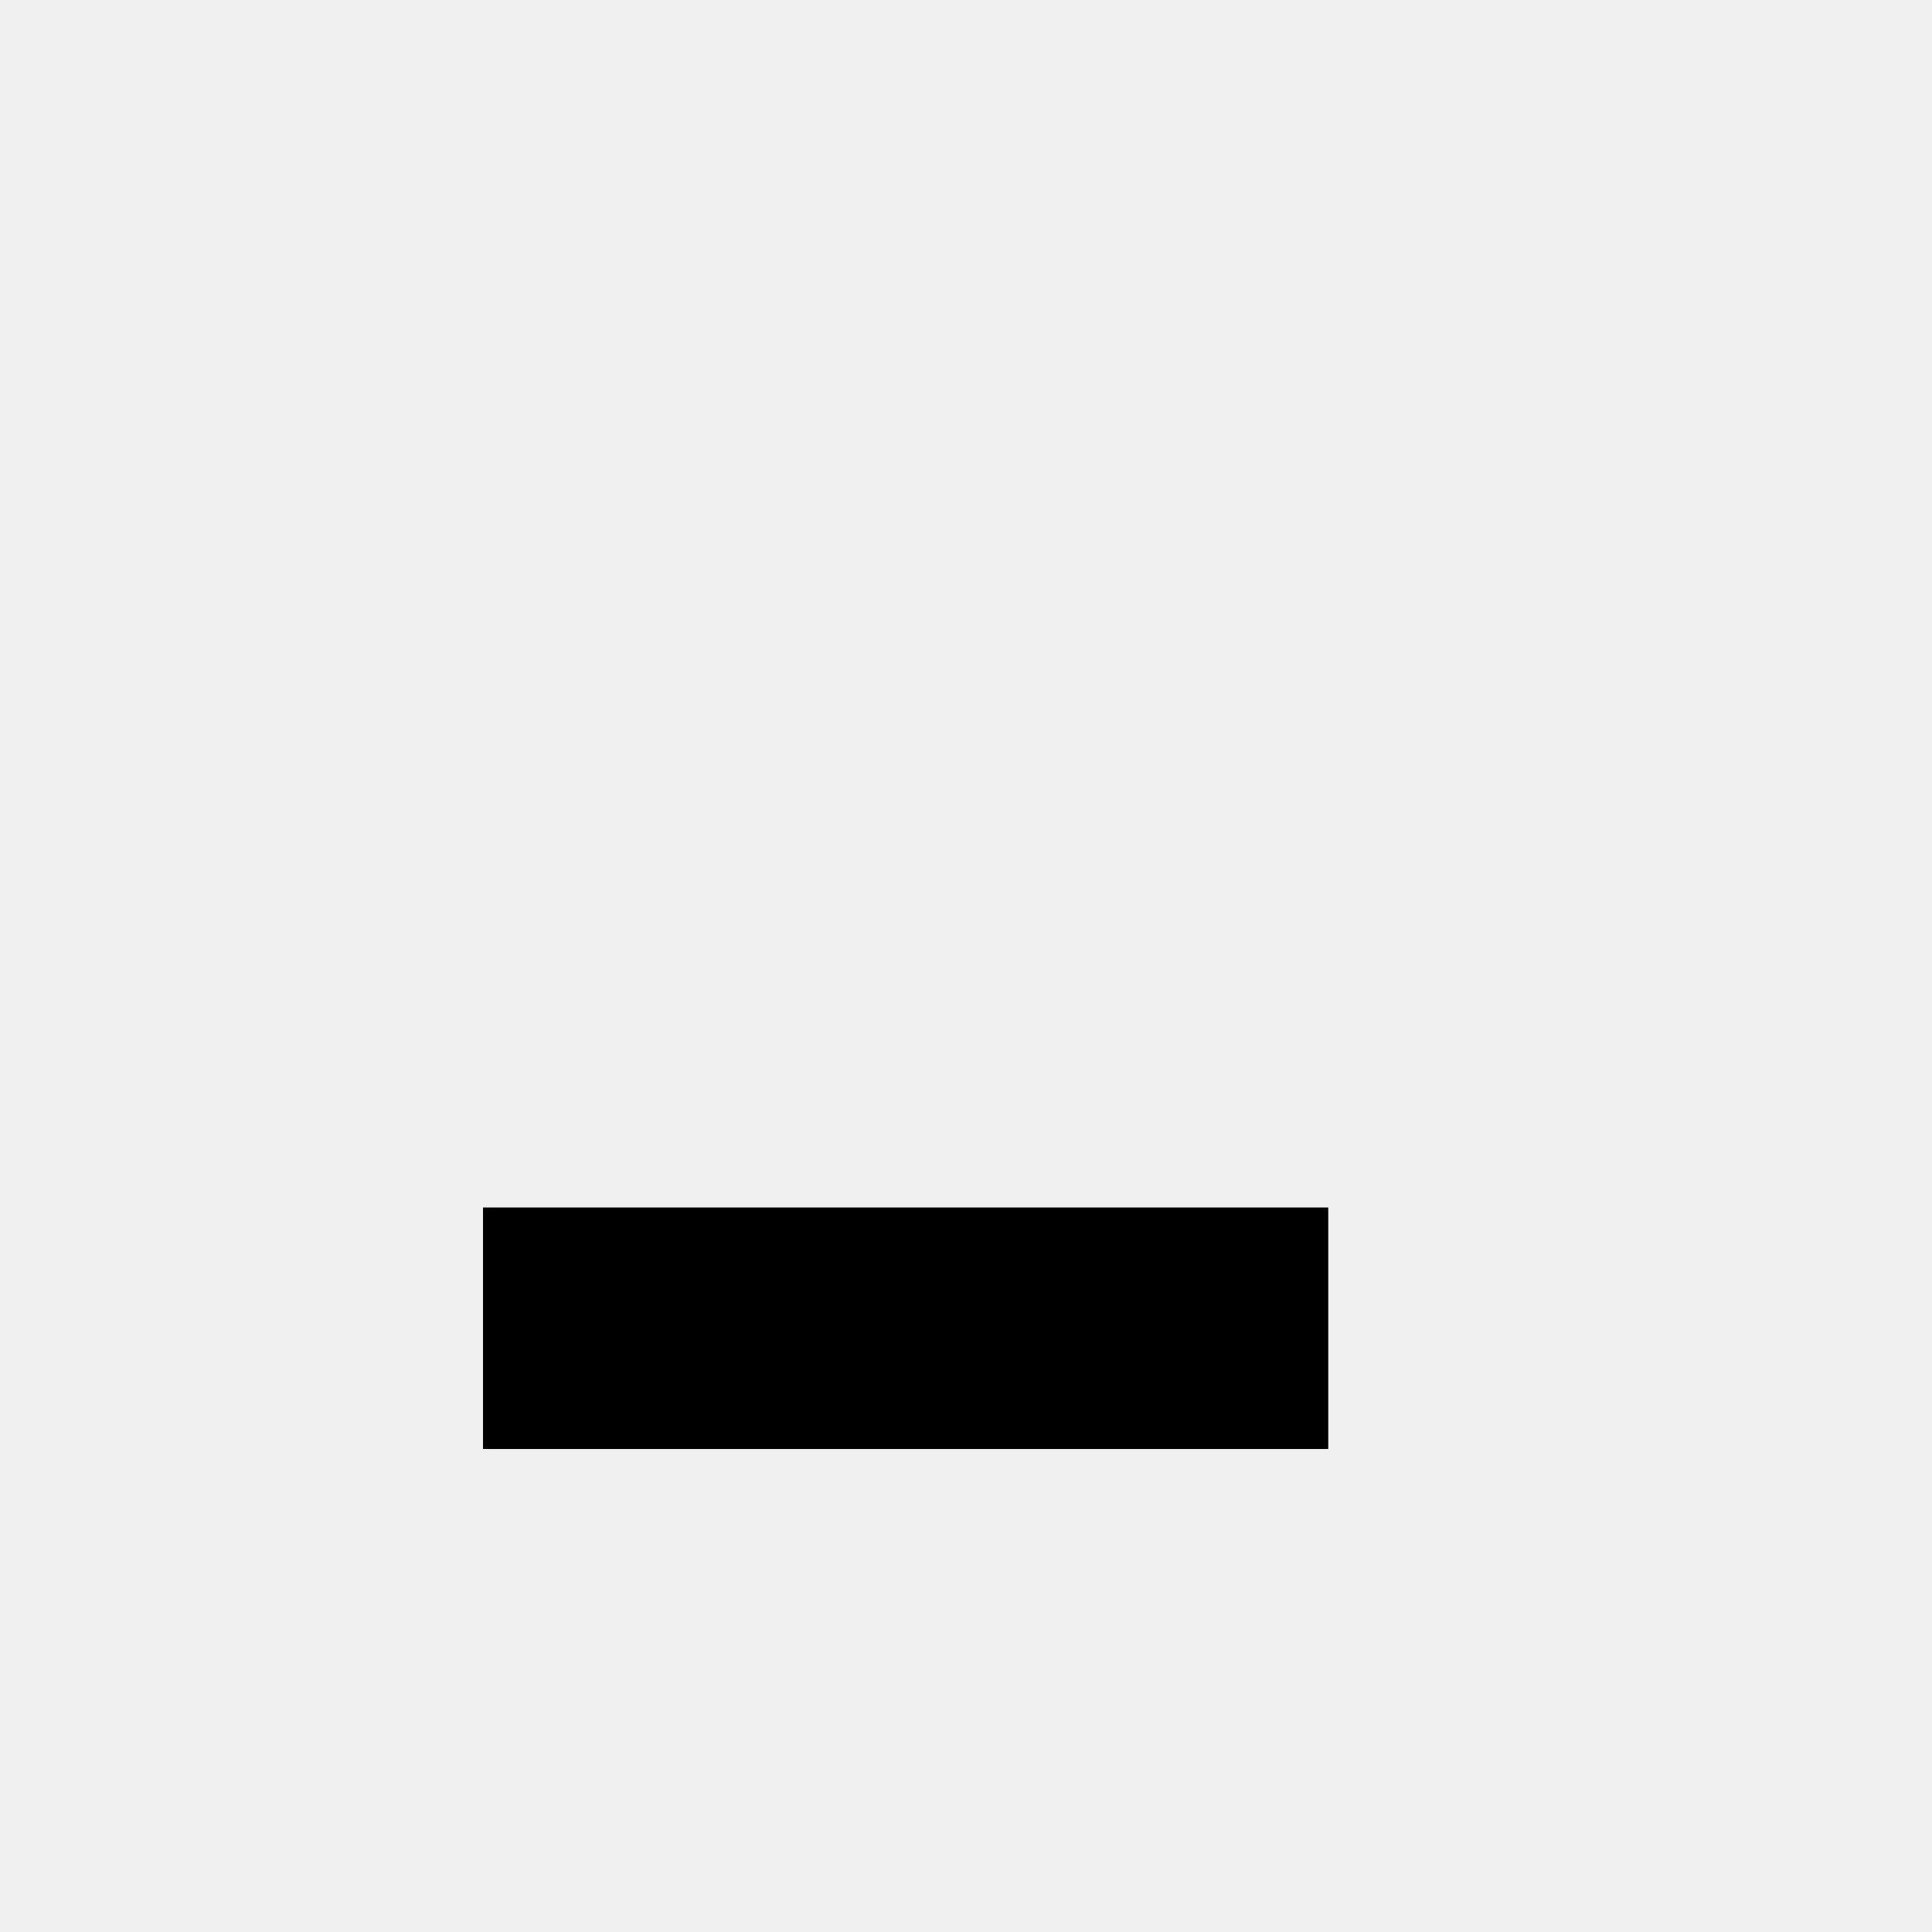
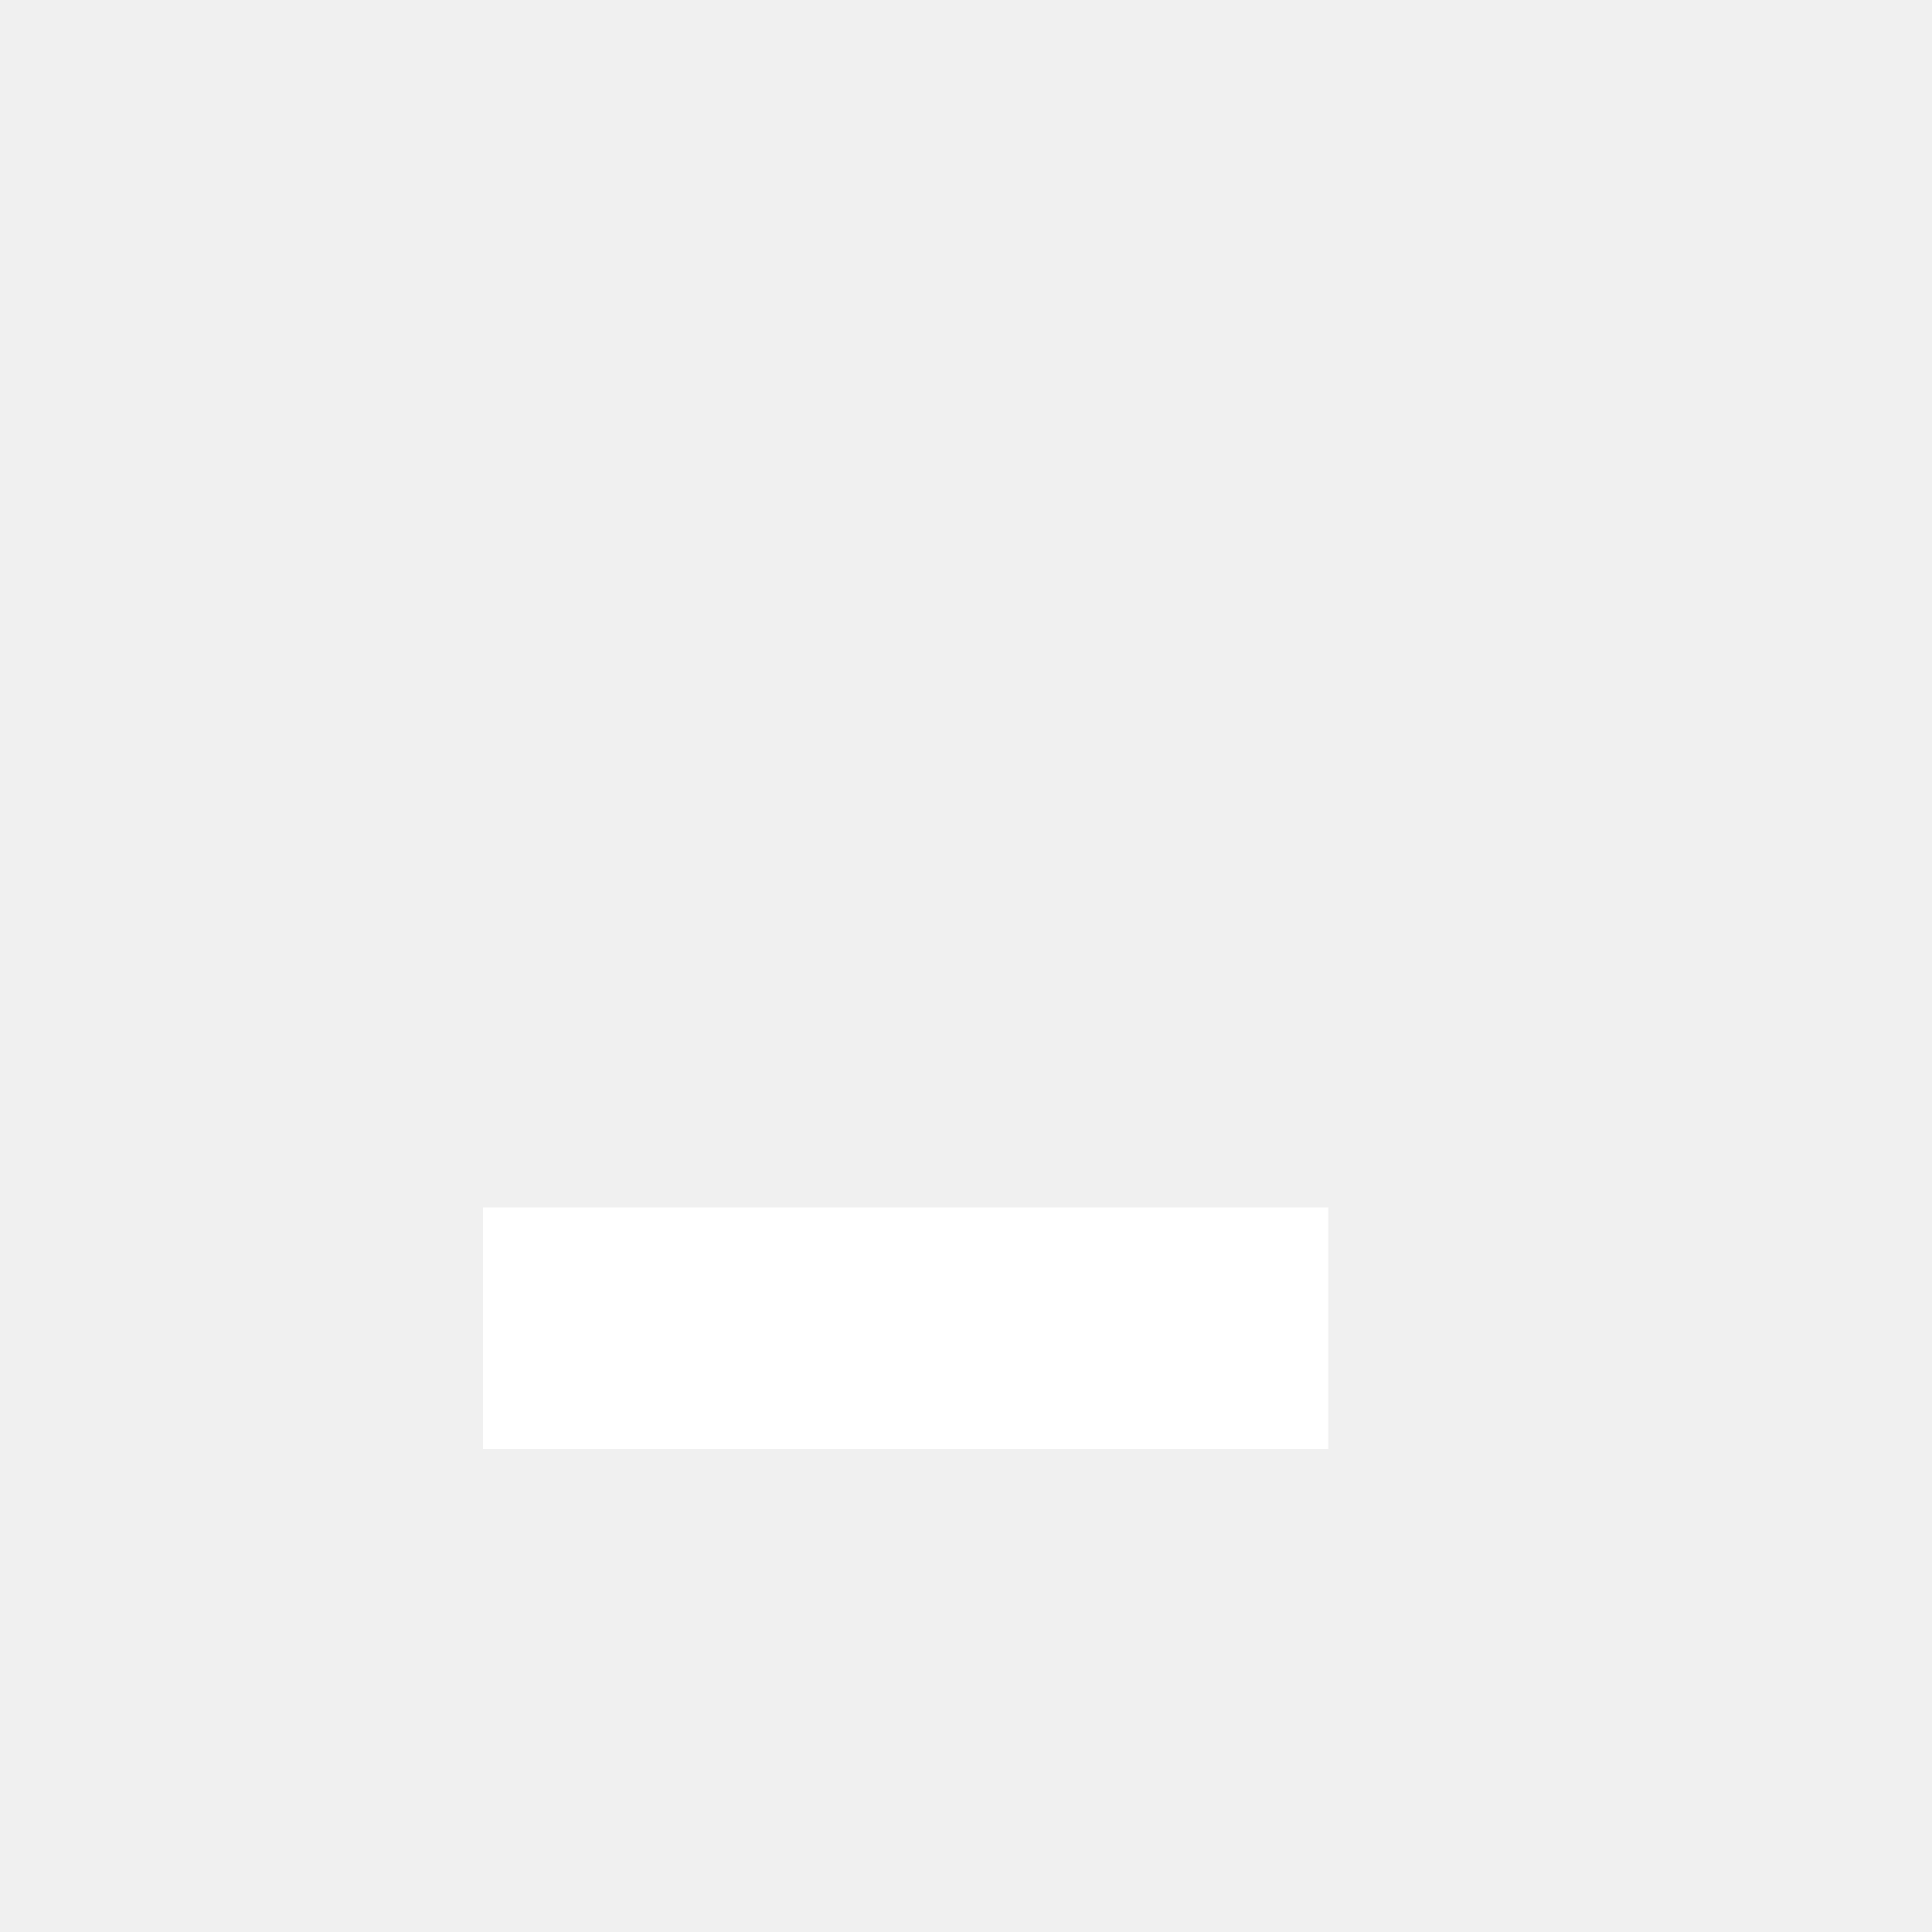
<svg xmlns="http://www.w3.org/2000/svg" width="16" height="16" enable-background="new 0 0 122.879 122.867" version="1.1" viewBox="0 0 16 16" xml:space="preserve">
-   <rect x="4" y="10" width="7" height="2" />
+   <rect x="4" y="10" width="7" height="2" fill="#ffffff" />
</svg>
